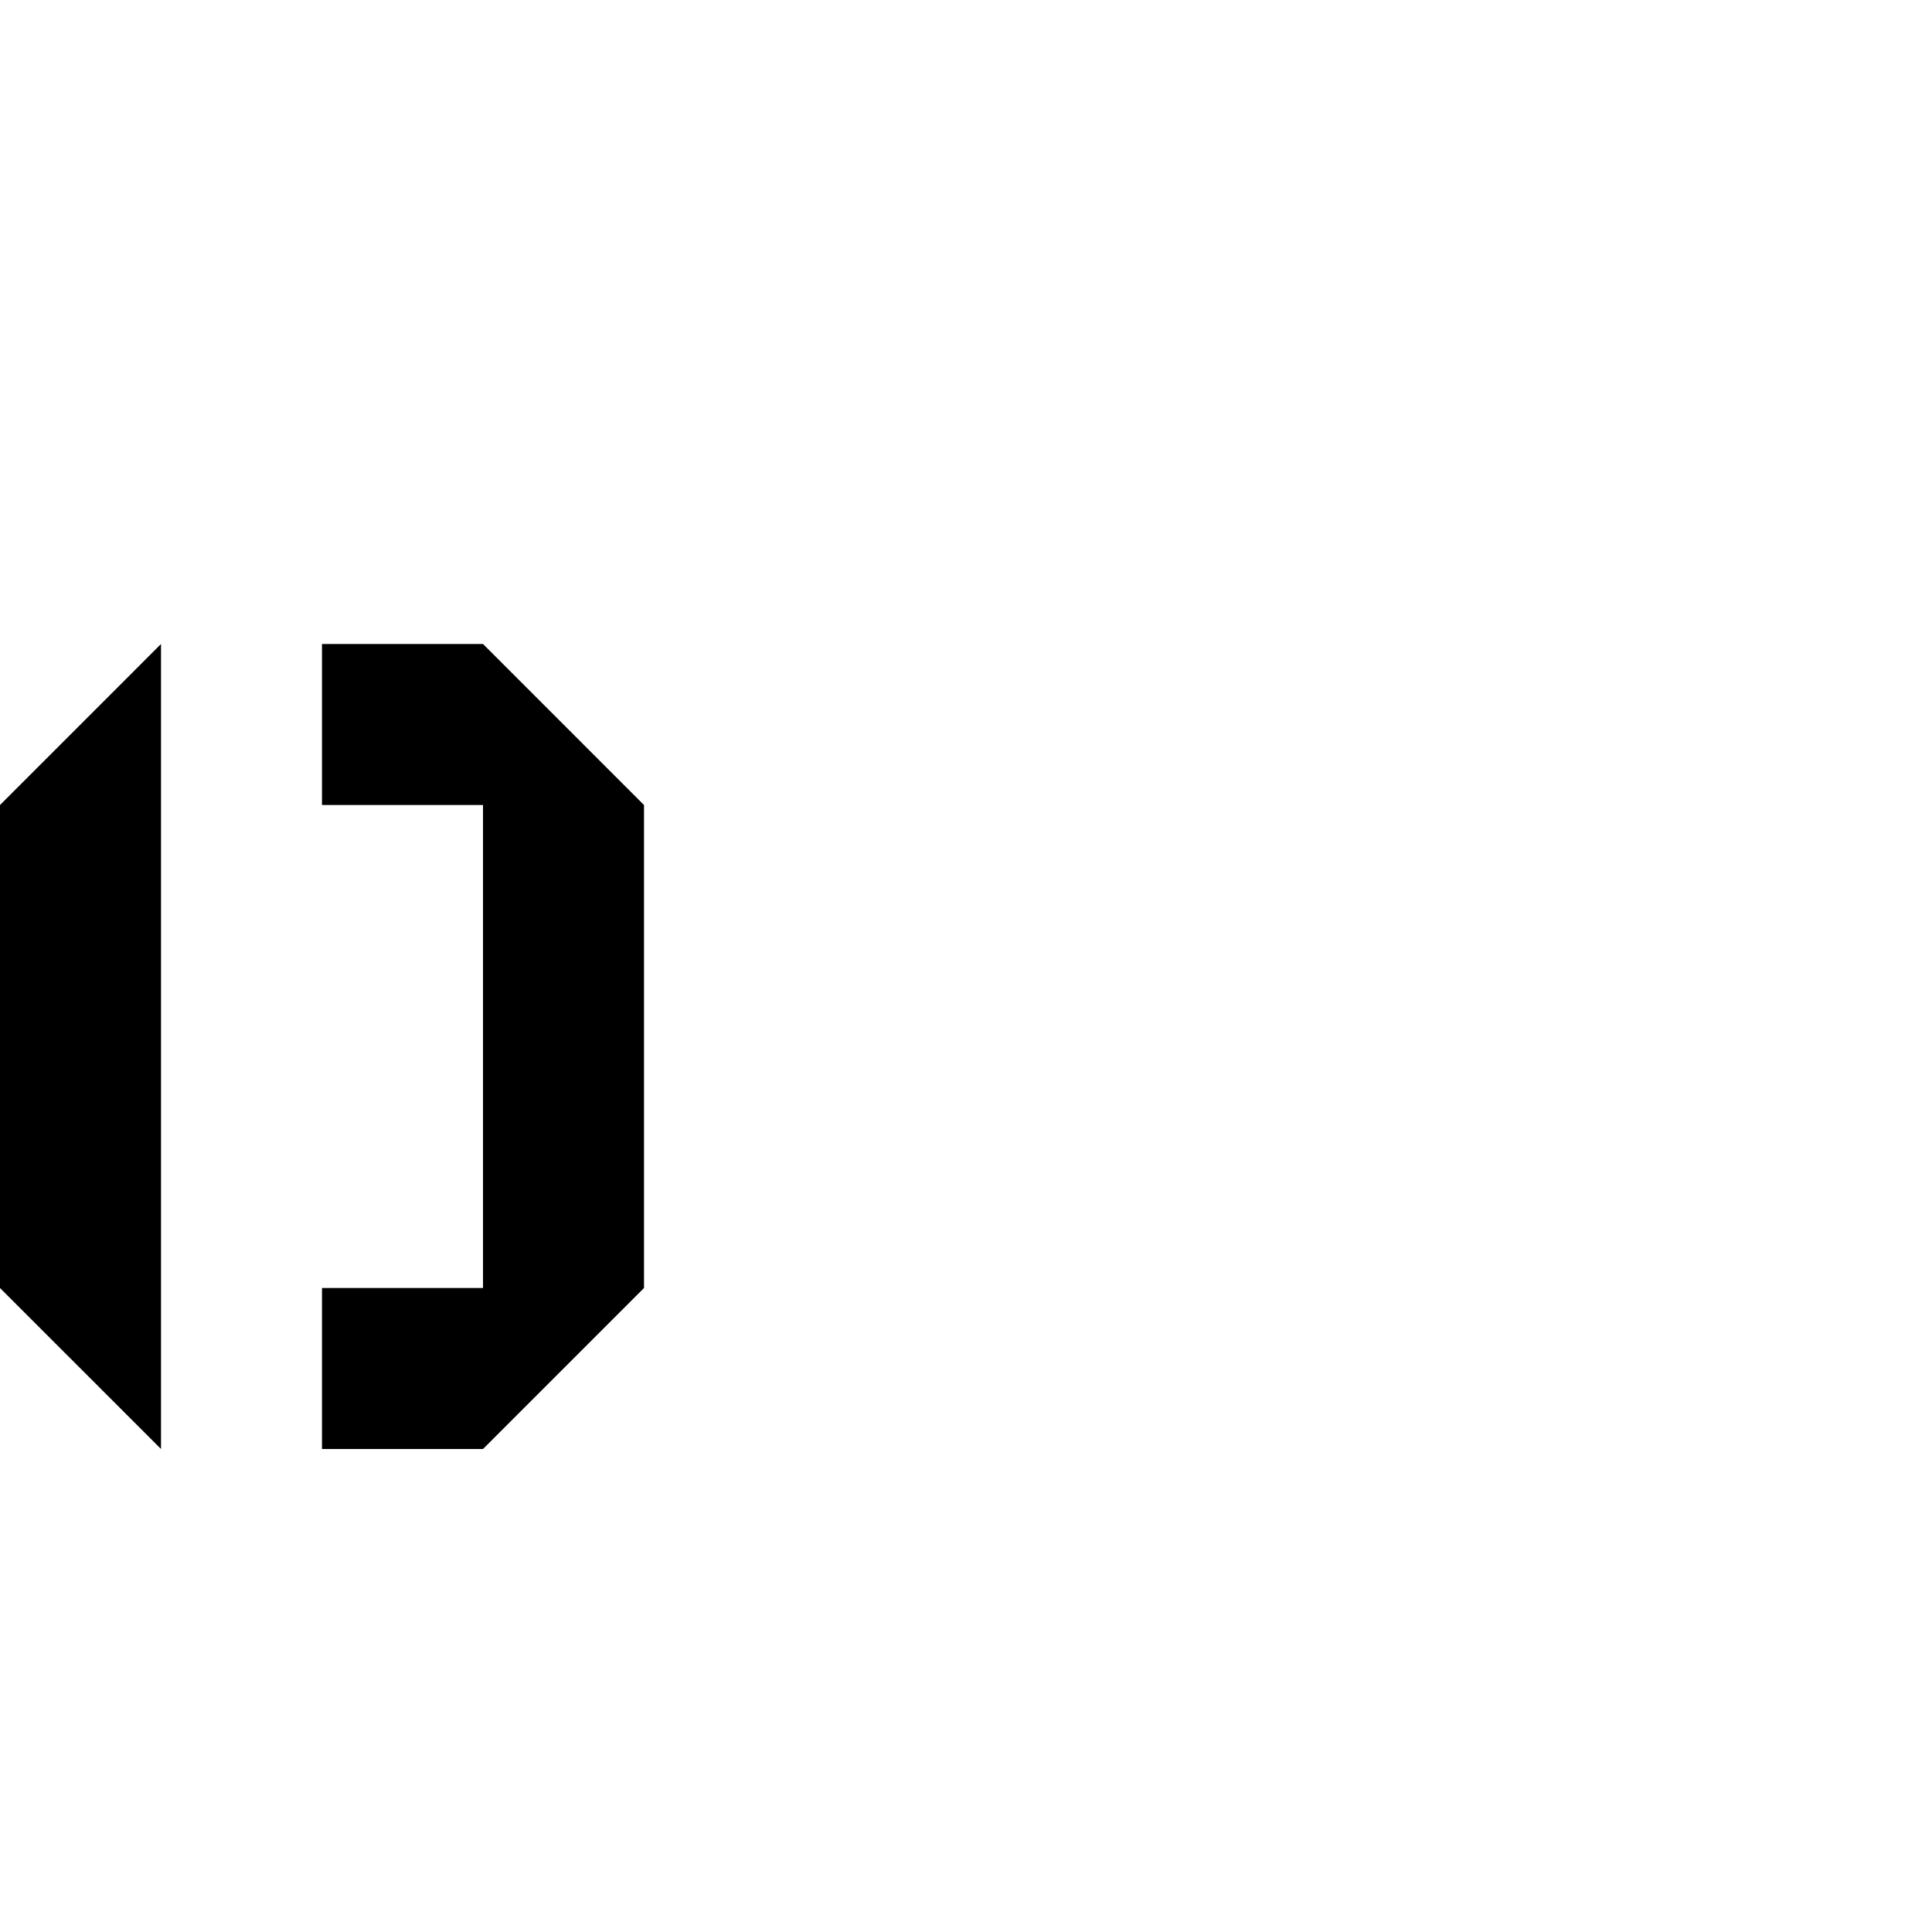
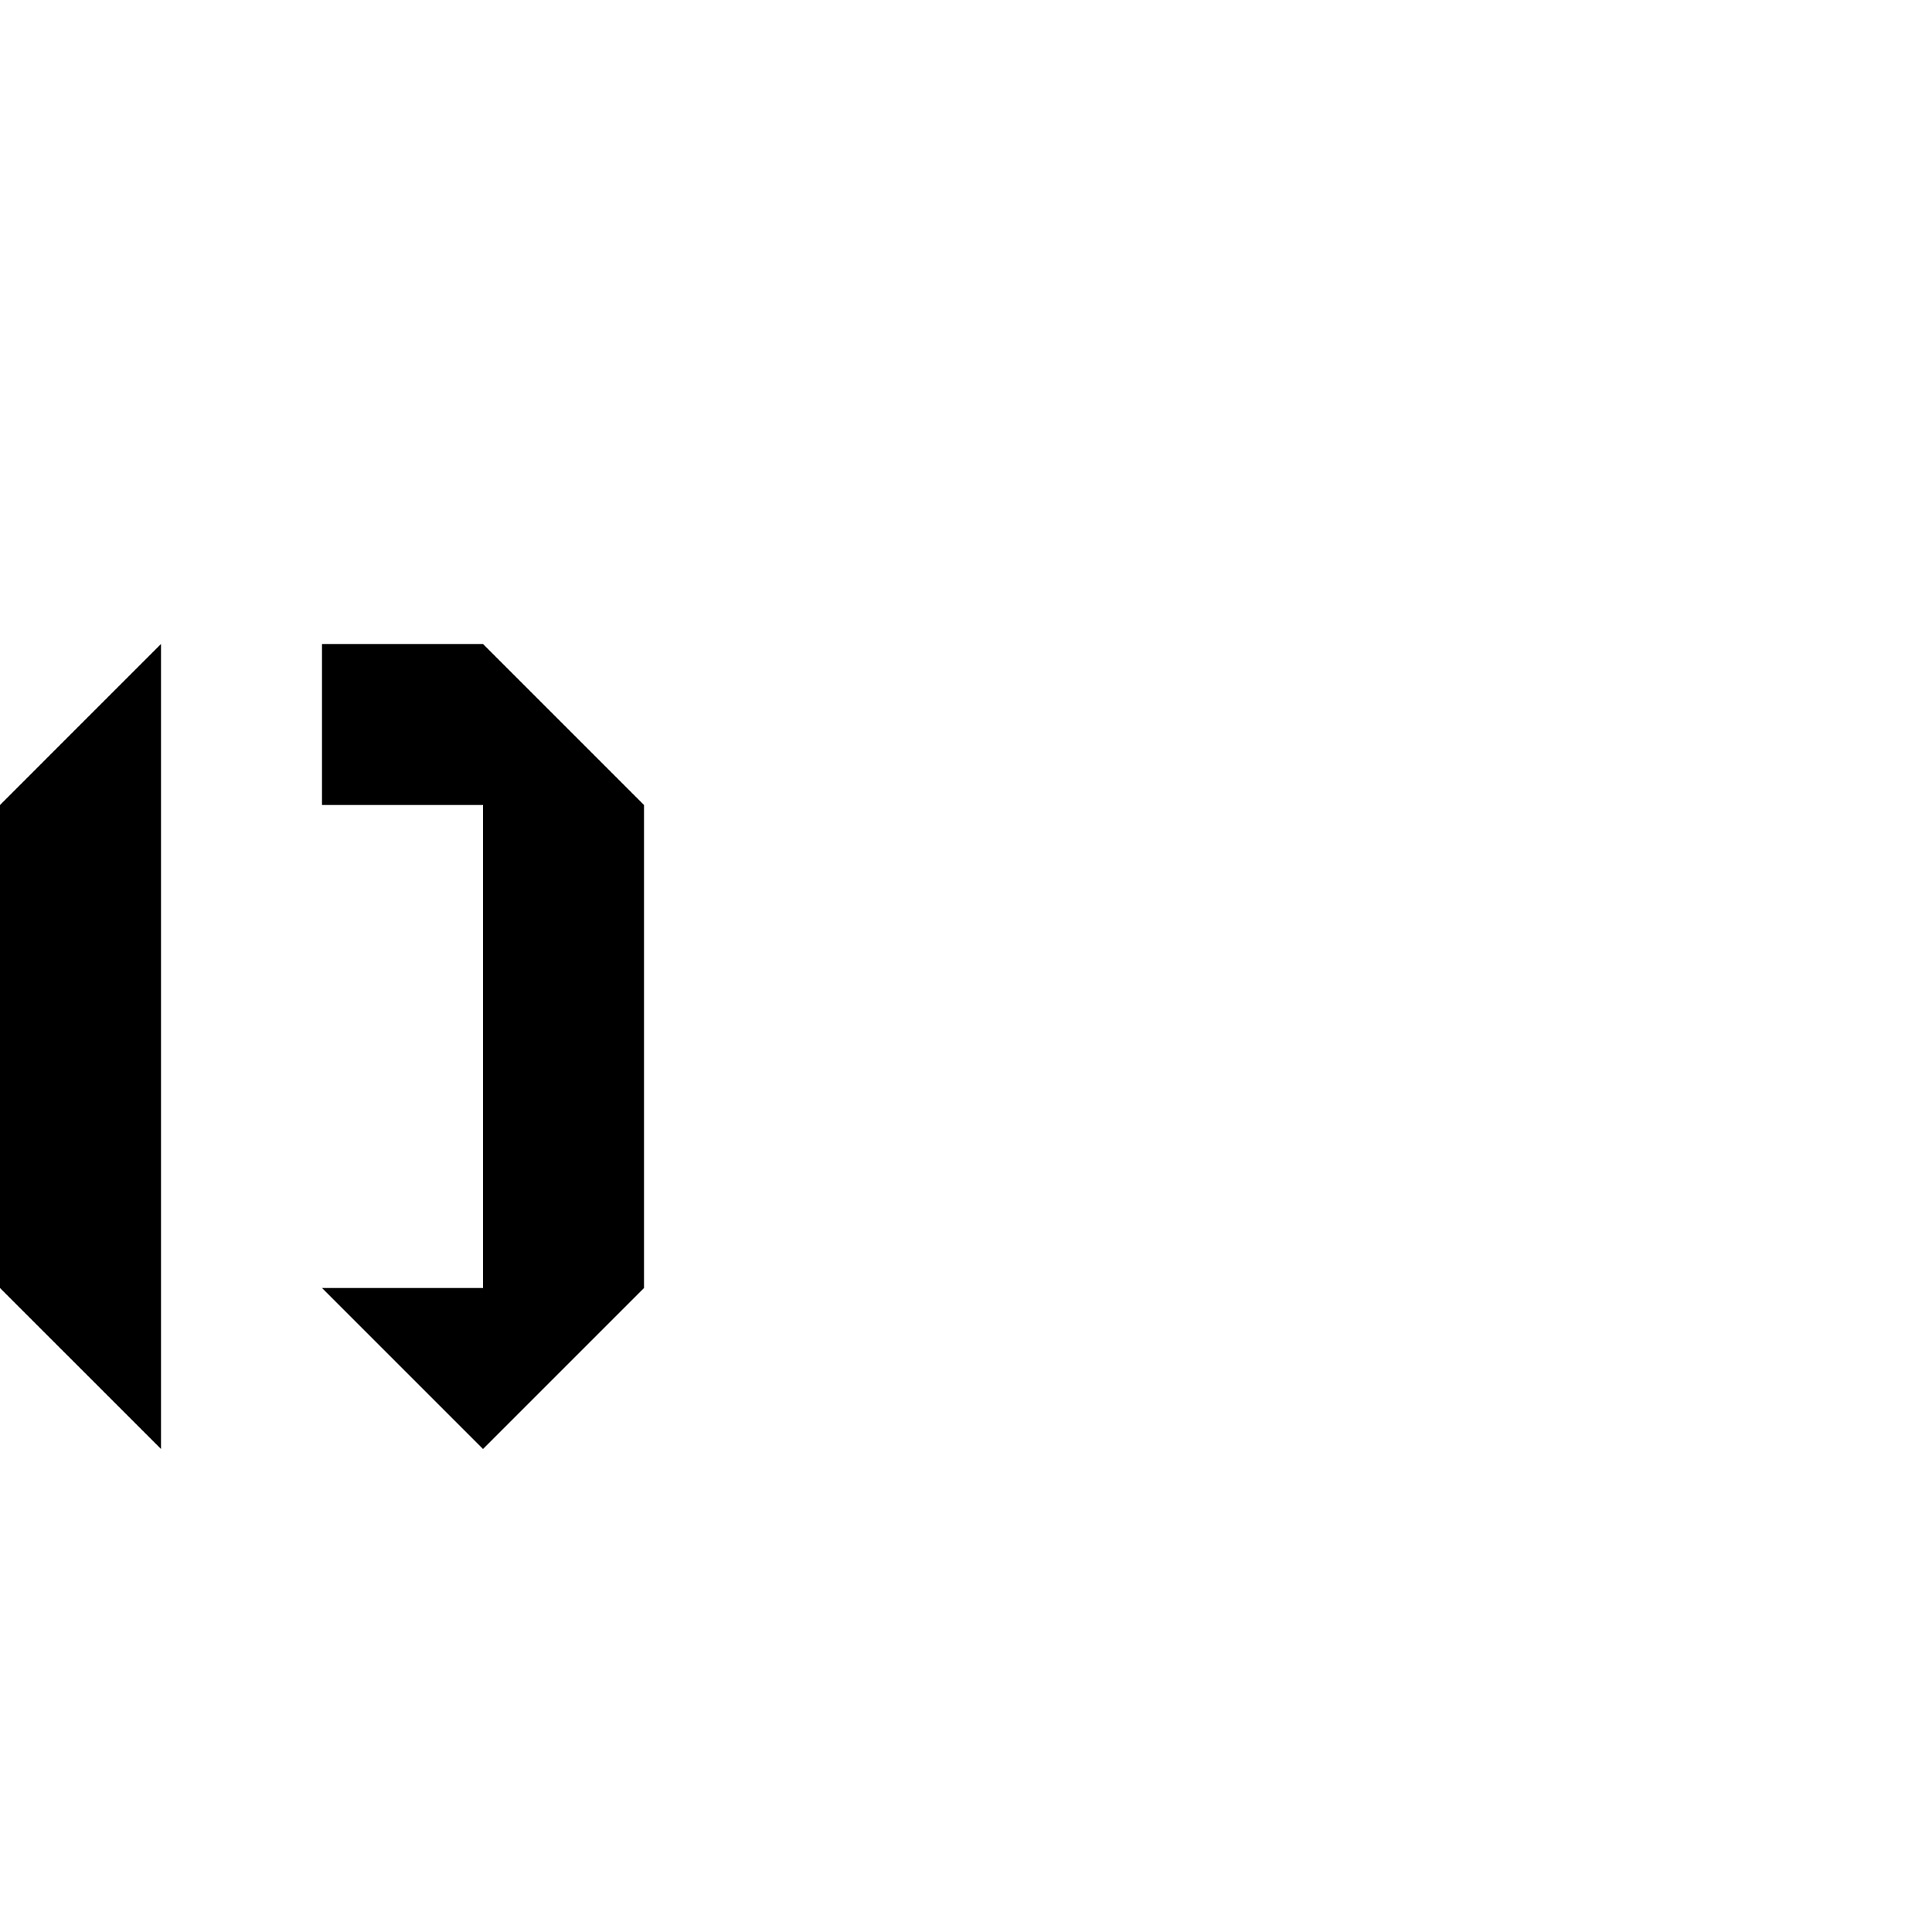
<svg xmlns="http://www.w3.org/2000/svg" width="1e3" height="1e3" version="1.1" viewBox="0 0 264.583 264.583" id="svg864">
  <defs id="defs866" />
  <g transform="translate(0,-32.41665)" id="g862">
-     <path style="fill:#000000;stroke:none;stroke-width:0.265px;stroke-linecap:butt;stroke-linejoin:miter;stroke-opacity:1;fill-opacity:1" d="M 22.049,230.854 V 120.611 L 0,142.66 v 66.146 z" id="path1176" />
-     <path style="fill:#000000;stroke:none;stroke-width:0.265px;stroke-linecap:butt;stroke-linejoin:miter;stroke-opacity:1;fill-opacity:1" d="M 44.097,230.854 H 66.146 L 88.194,208.806 V 142.66 L 66.146,120.611 H 44.097 v 22.049 h 22.049 v 66.146 H 44.097 Z" id="path1178" />
+     <path style="fill:#000000;fill-opacity:1;stroke:none;stroke-width:0.265px;stroke-linecap:butt;stroke-linejoin:miter;stroke-opacity:1" d="m 22.049,230.854 v -22.049 -66.146 c 0,0 0,-22.049 0,-22.049 L 0,142.66 v 66.146 z" id="path1176" />
+     <path style="fill:#000000;fill-opacity:1;stroke:none;stroke-width:0.265px;stroke-linecap:butt;stroke-linejoin:miter;stroke-opacity:1" d="m 66.146,230.854 22.049,-22.049 v -66.146 l -22.049,-22.049 -22.049,0 0,22.049 h 22.049 l 0,66.146 H 44.097 Z" id="path1178" />
  </g>
</svg>
